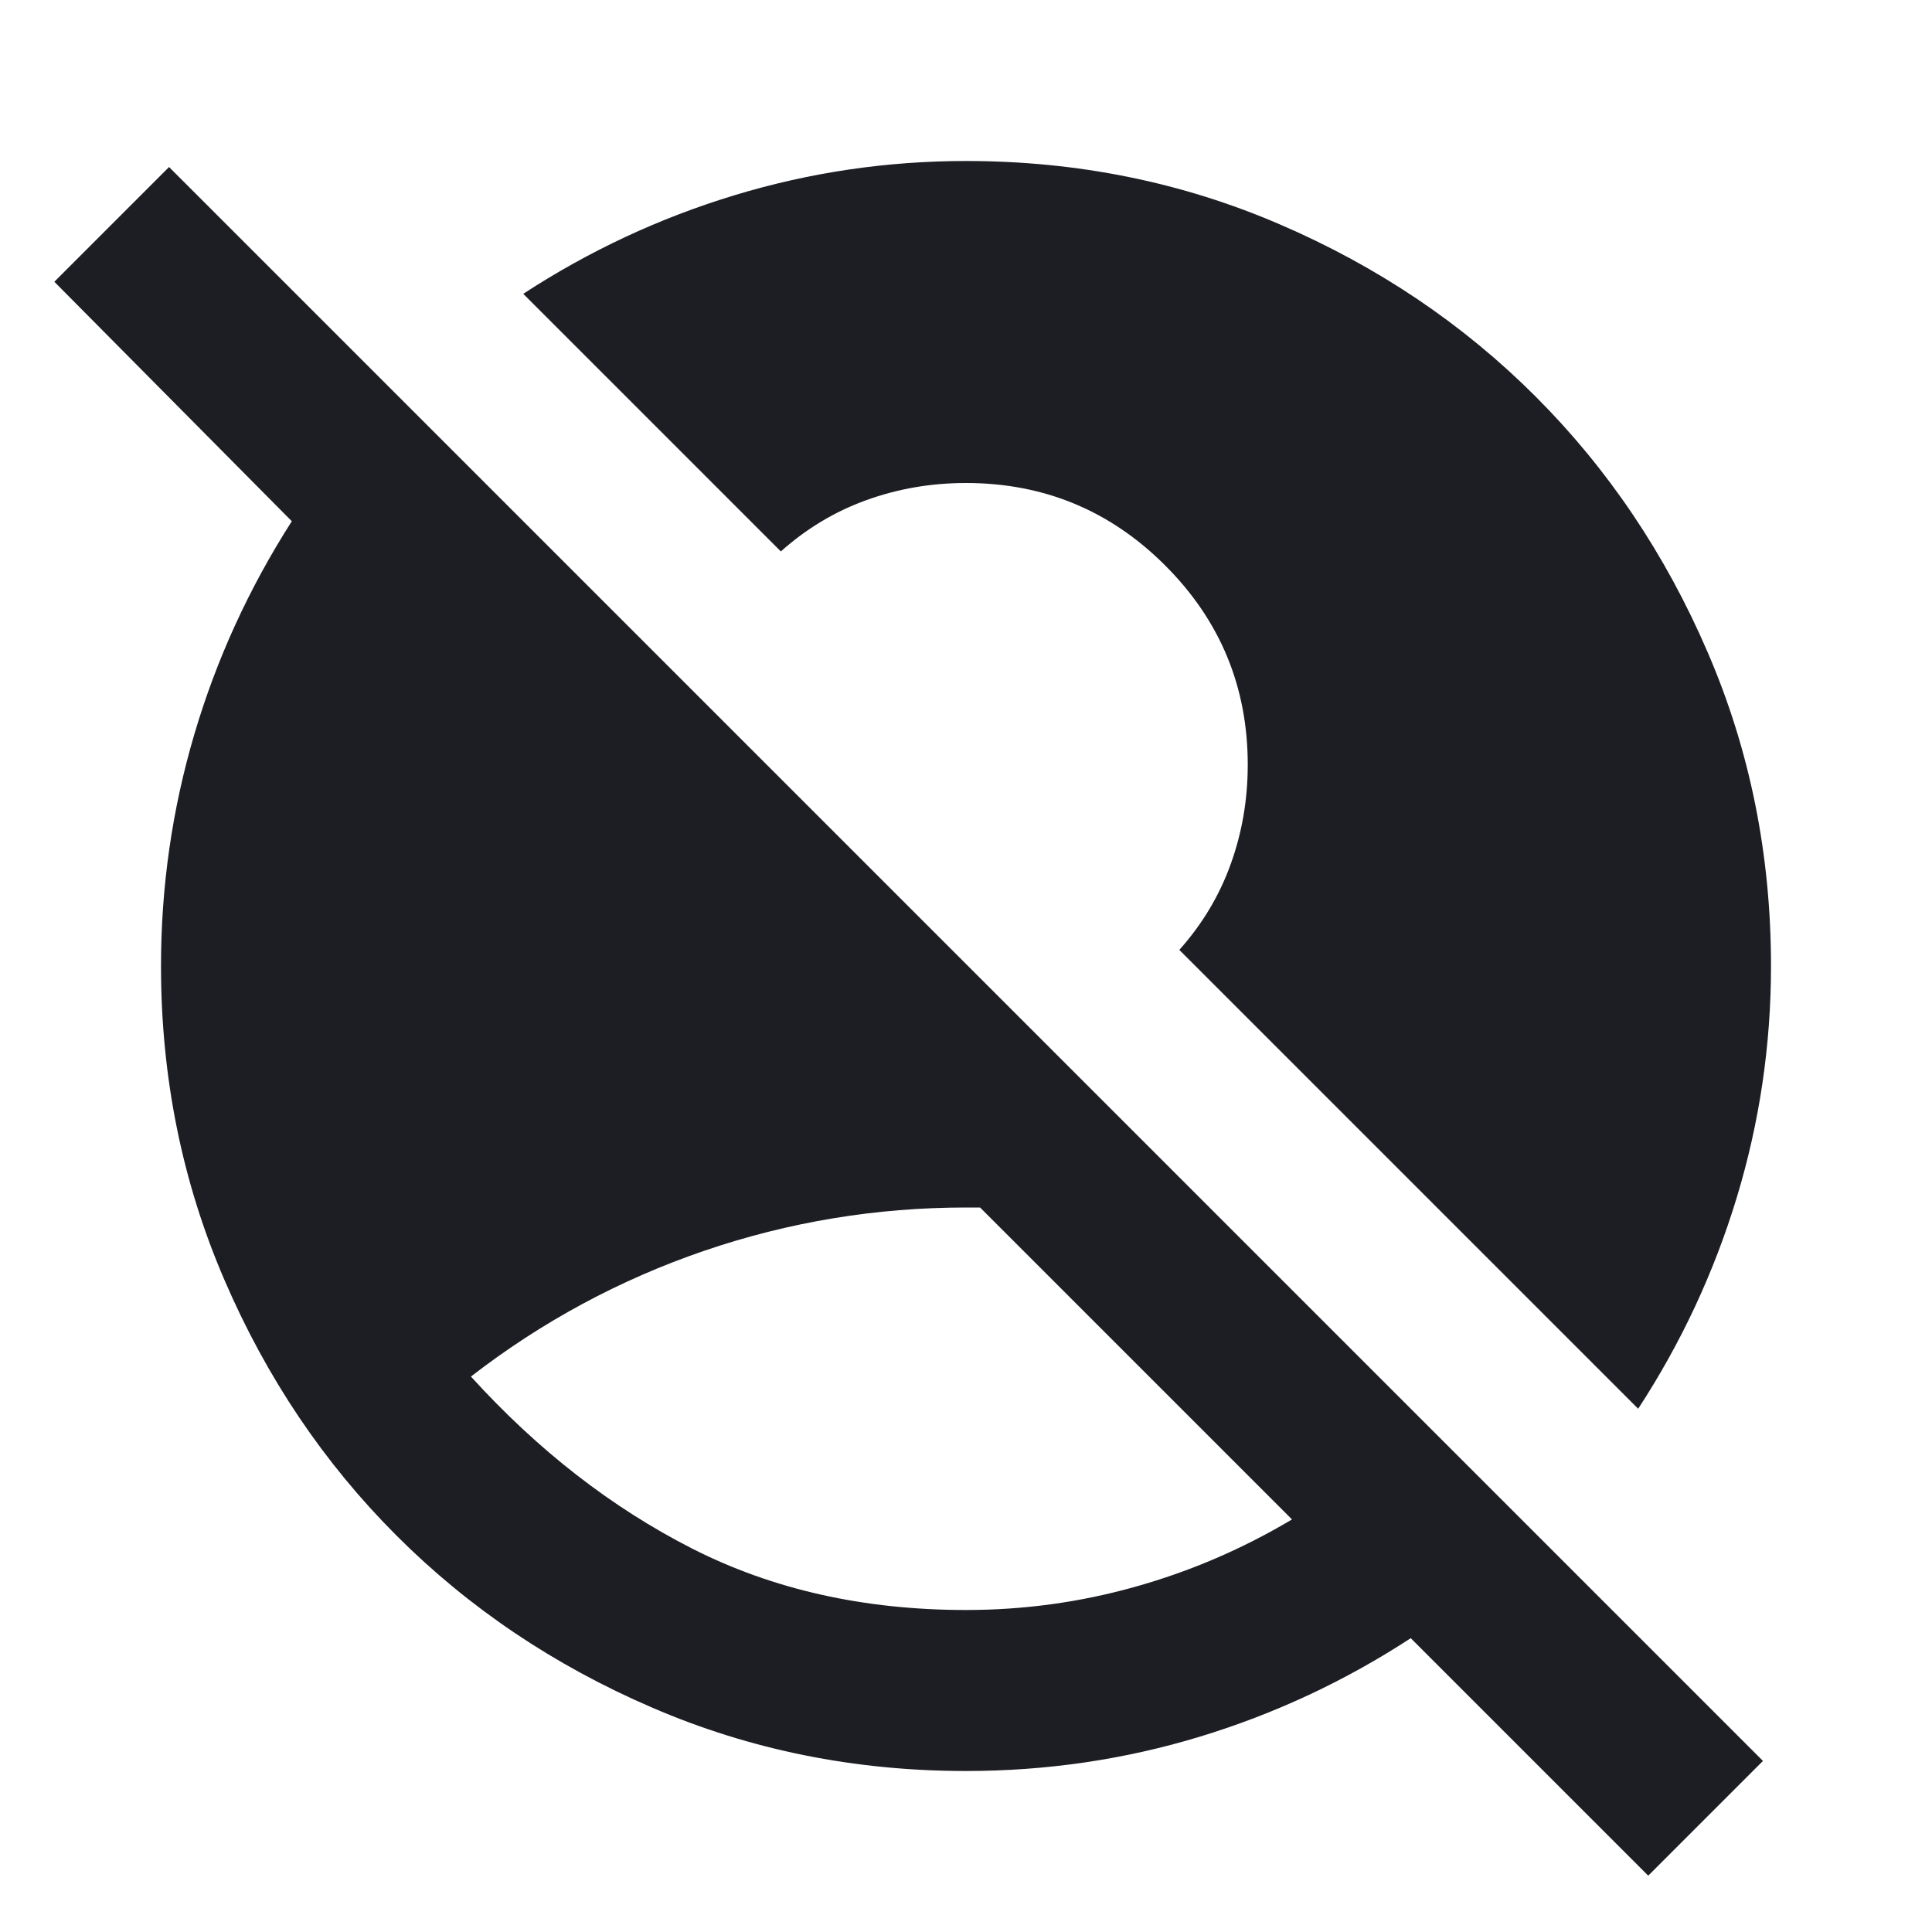
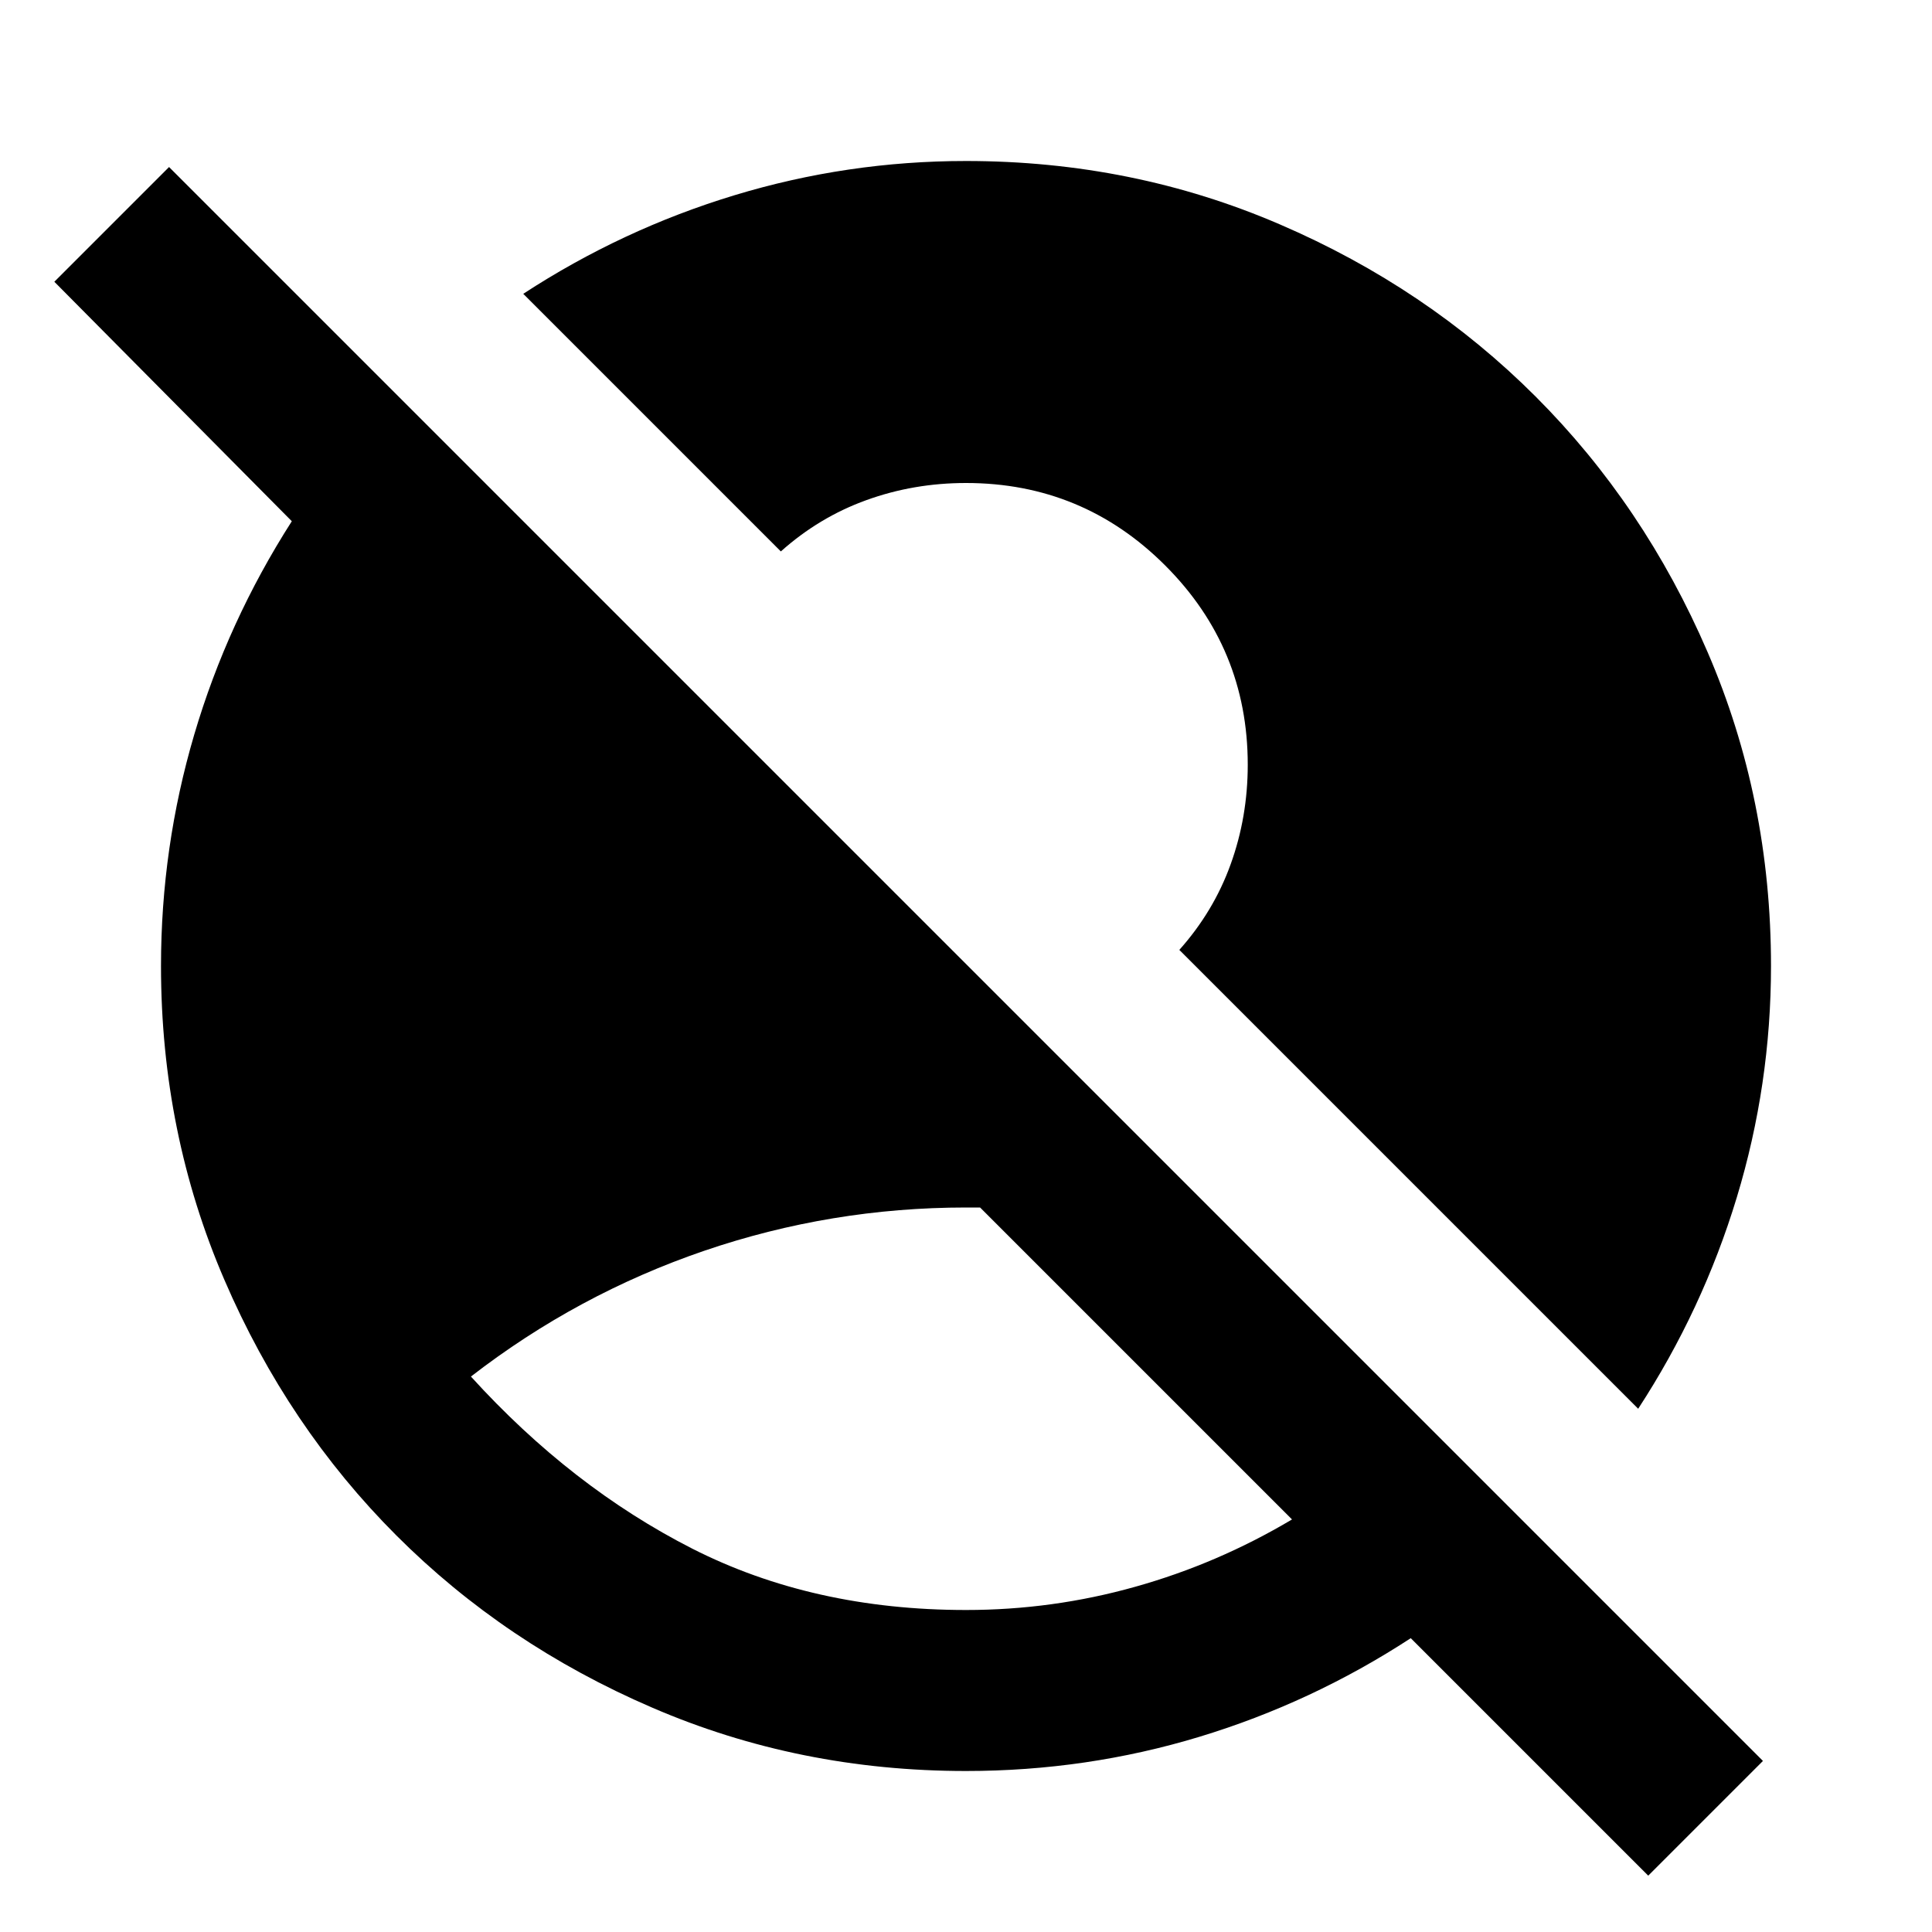
<svg xmlns="http://www.w3.org/2000/svg" preserveAspectRatio="none" overflow="visible" style="display: block;" width="24" height="24" viewBox="0 0 24 24" fill="none">
  <g id="Frame">
-     <path id="Vector" d="M12 20C12.717 20 13.417 19.904 14.1 19.712C14.783 19.521 15.433 19.242 16.05 18.875L12.175 15H12C10.883 15 9.8 15.179 8.75 15.537C7.7 15.896 6.733 16.417 5.85 17.1C6.683 18.017 7.6 18.729 8.6 19.238C9.6 19.746 10.733 20 12 20ZM20.475 23.3L17.525 20.35C16.708 20.883 15.833 21.292 14.9 21.575C13.967 21.858 13 22 12 22C10.617 22 9.317 21.738 8.1 21.212C6.883 20.688 5.825 19.975 4.925 19.075C4.025 18.175 3.312 17.117 2.788 15.9C2.263 14.683 2 13.383 2 12C2 11.017 2.138 10.058 2.413 9.125C2.688 8.192 3.092 7.308 3.625 6.475L0.675 3.5L2.1 2.075L21.9 21.875L20.475 23.3ZM20.35 17.5L14.65 11.8C14.933 11.483 15.146 11.129 15.287 10.738C15.429 10.346 15.5 9.933 15.5 9.5C15.5 8.533 15.158 7.708 14.475 7.025C13.792 6.342 12.967 6 12 6C11.567 6 11.154 6.071 10.762 6.213C10.371 6.354 10.017 6.567 9.7 6.85L6.5 3.65C7.317 3.117 8.192 2.708 9.125 2.425C10.058 2.142 11.017 2 12 2C13.383 2 14.683 2.263 15.9 2.788C17.117 3.312 18.175 4.025 19.075 4.925C19.975 5.825 20.688 6.883 21.212 8.1C21.738 9.317 22 10.617 22 12C22 12.983 21.858 13.942 21.575 14.875C21.292 15.808 20.883 16.683 20.35 17.5Z" fill="#1D1D24" />
+     <path id="Vector" d="M12 20C12.717 20 13.417 19.904 14.1 19.712C14.783 19.521 15.433 19.242 16.05 18.875L12.175 15H12C10.883 15 9.8 15.179 8.75 15.537C7.7 15.896 6.733 16.417 5.85 17.1C6.683 18.017 7.6 18.729 8.6 19.238C9.6 19.746 10.733 20 12 20ZM20.475 23.3L17.525 20.35C16.708 20.883 15.833 21.292 14.9 21.575C13.967 21.858 13 22 12 22C10.617 22 9.317 21.738 8.1 21.212C6.883 20.688 5.825 19.975 4.925 19.075C4.025 18.175 3.312 17.117 2.788 15.9C2.263 14.683 2 13.383 2 12C2 11.017 2.138 10.058 2.413 9.125C2.688 8.192 3.092 7.308 3.625 6.475L0.675 3.5L2.1 2.075L21.9 21.875L20.475 23.3ZM20.35 17.5L14.65 11.8C14.933 11.483 15.146 11.129 15.287 10.738C15.429 10.346 15.5 9.933 15.5 9.5C15.5 8.533 15.158 7.708 14.475 7.025C13.792 6.342 12.967 6 12 6C11.567 6 11.154 6.071 10.762 6.213C10.371 6.354 10.017 6.567 9.7 6.85L6.5 3.65C7.317 3.117 8.192 2.708 9.125 2.425C10.058 2.142 11.017 2 12 2C13.383 2 14.683 2.263 15.9 2.788C17.117 3.312 18.175 4.025 19.075 4.925C19.975 5.825 20.688 6.883 21.212 8.1C21.738 9.317 22 10.617 22 12C22 12.983 21.858 13.942 21.575 14.875C21.292 15.808 20.883 16.683 20.35 17.5Z" fill="currentColor" />
  </g>
</svg>
